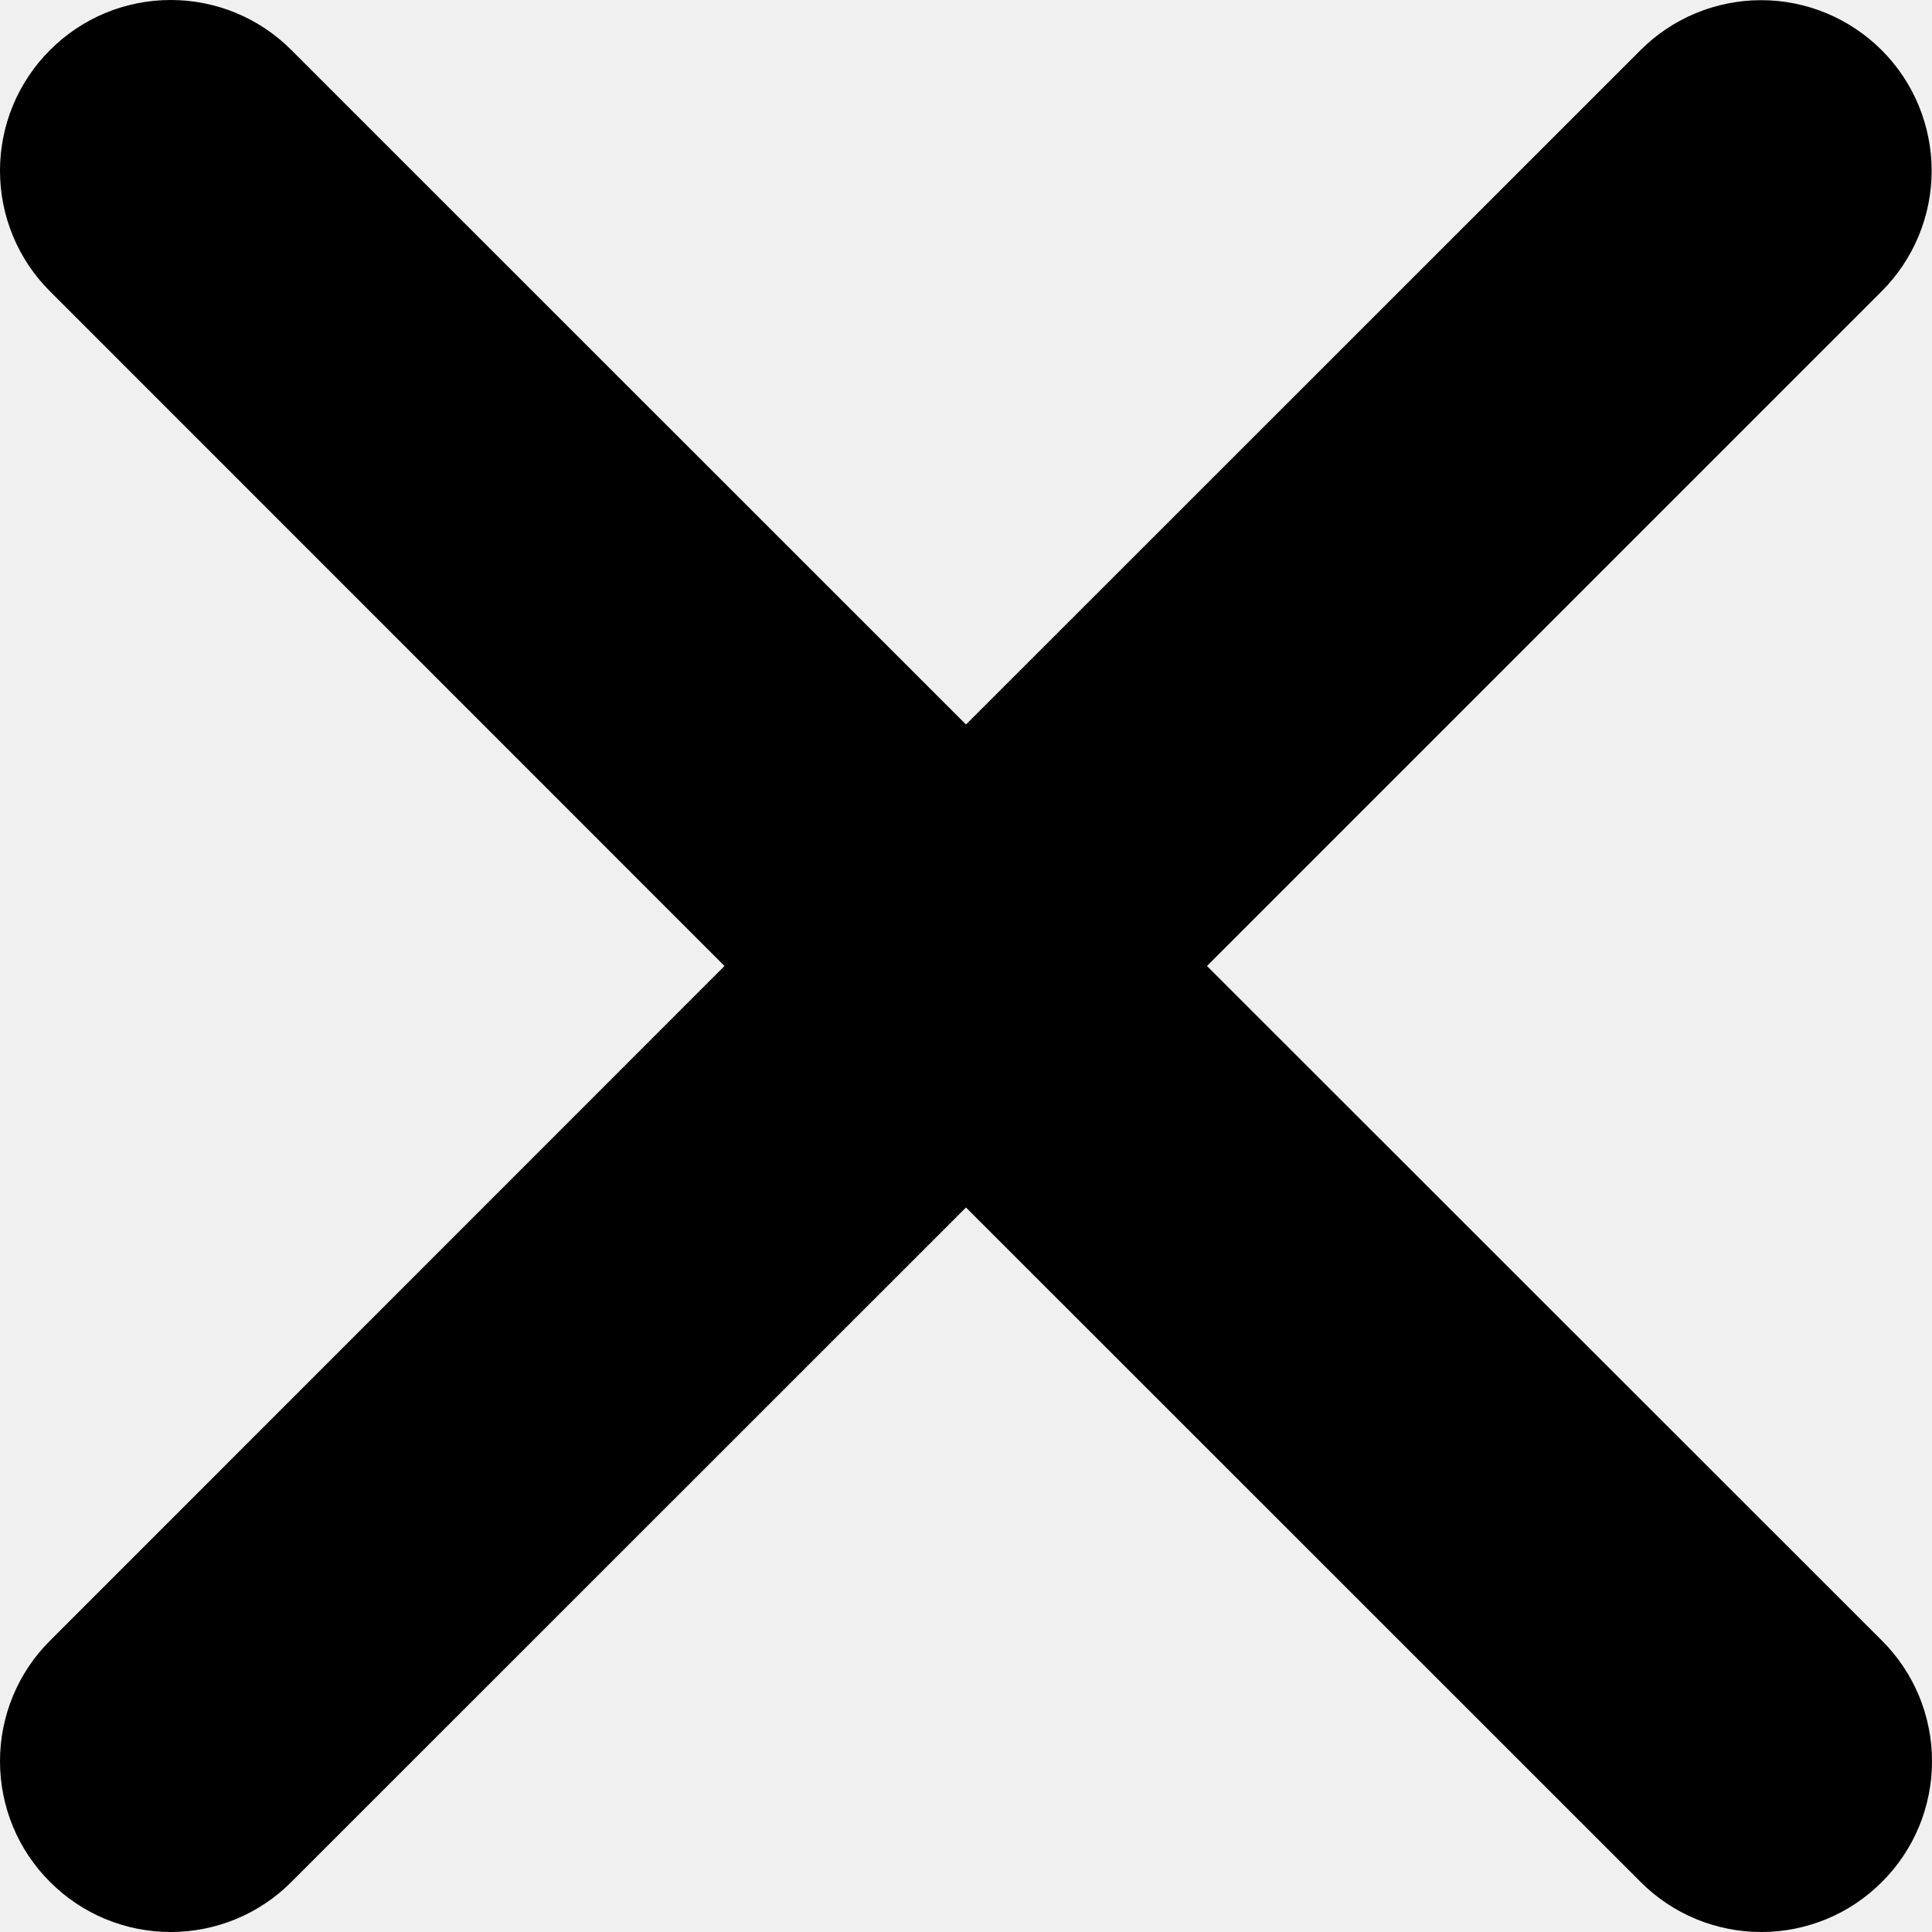
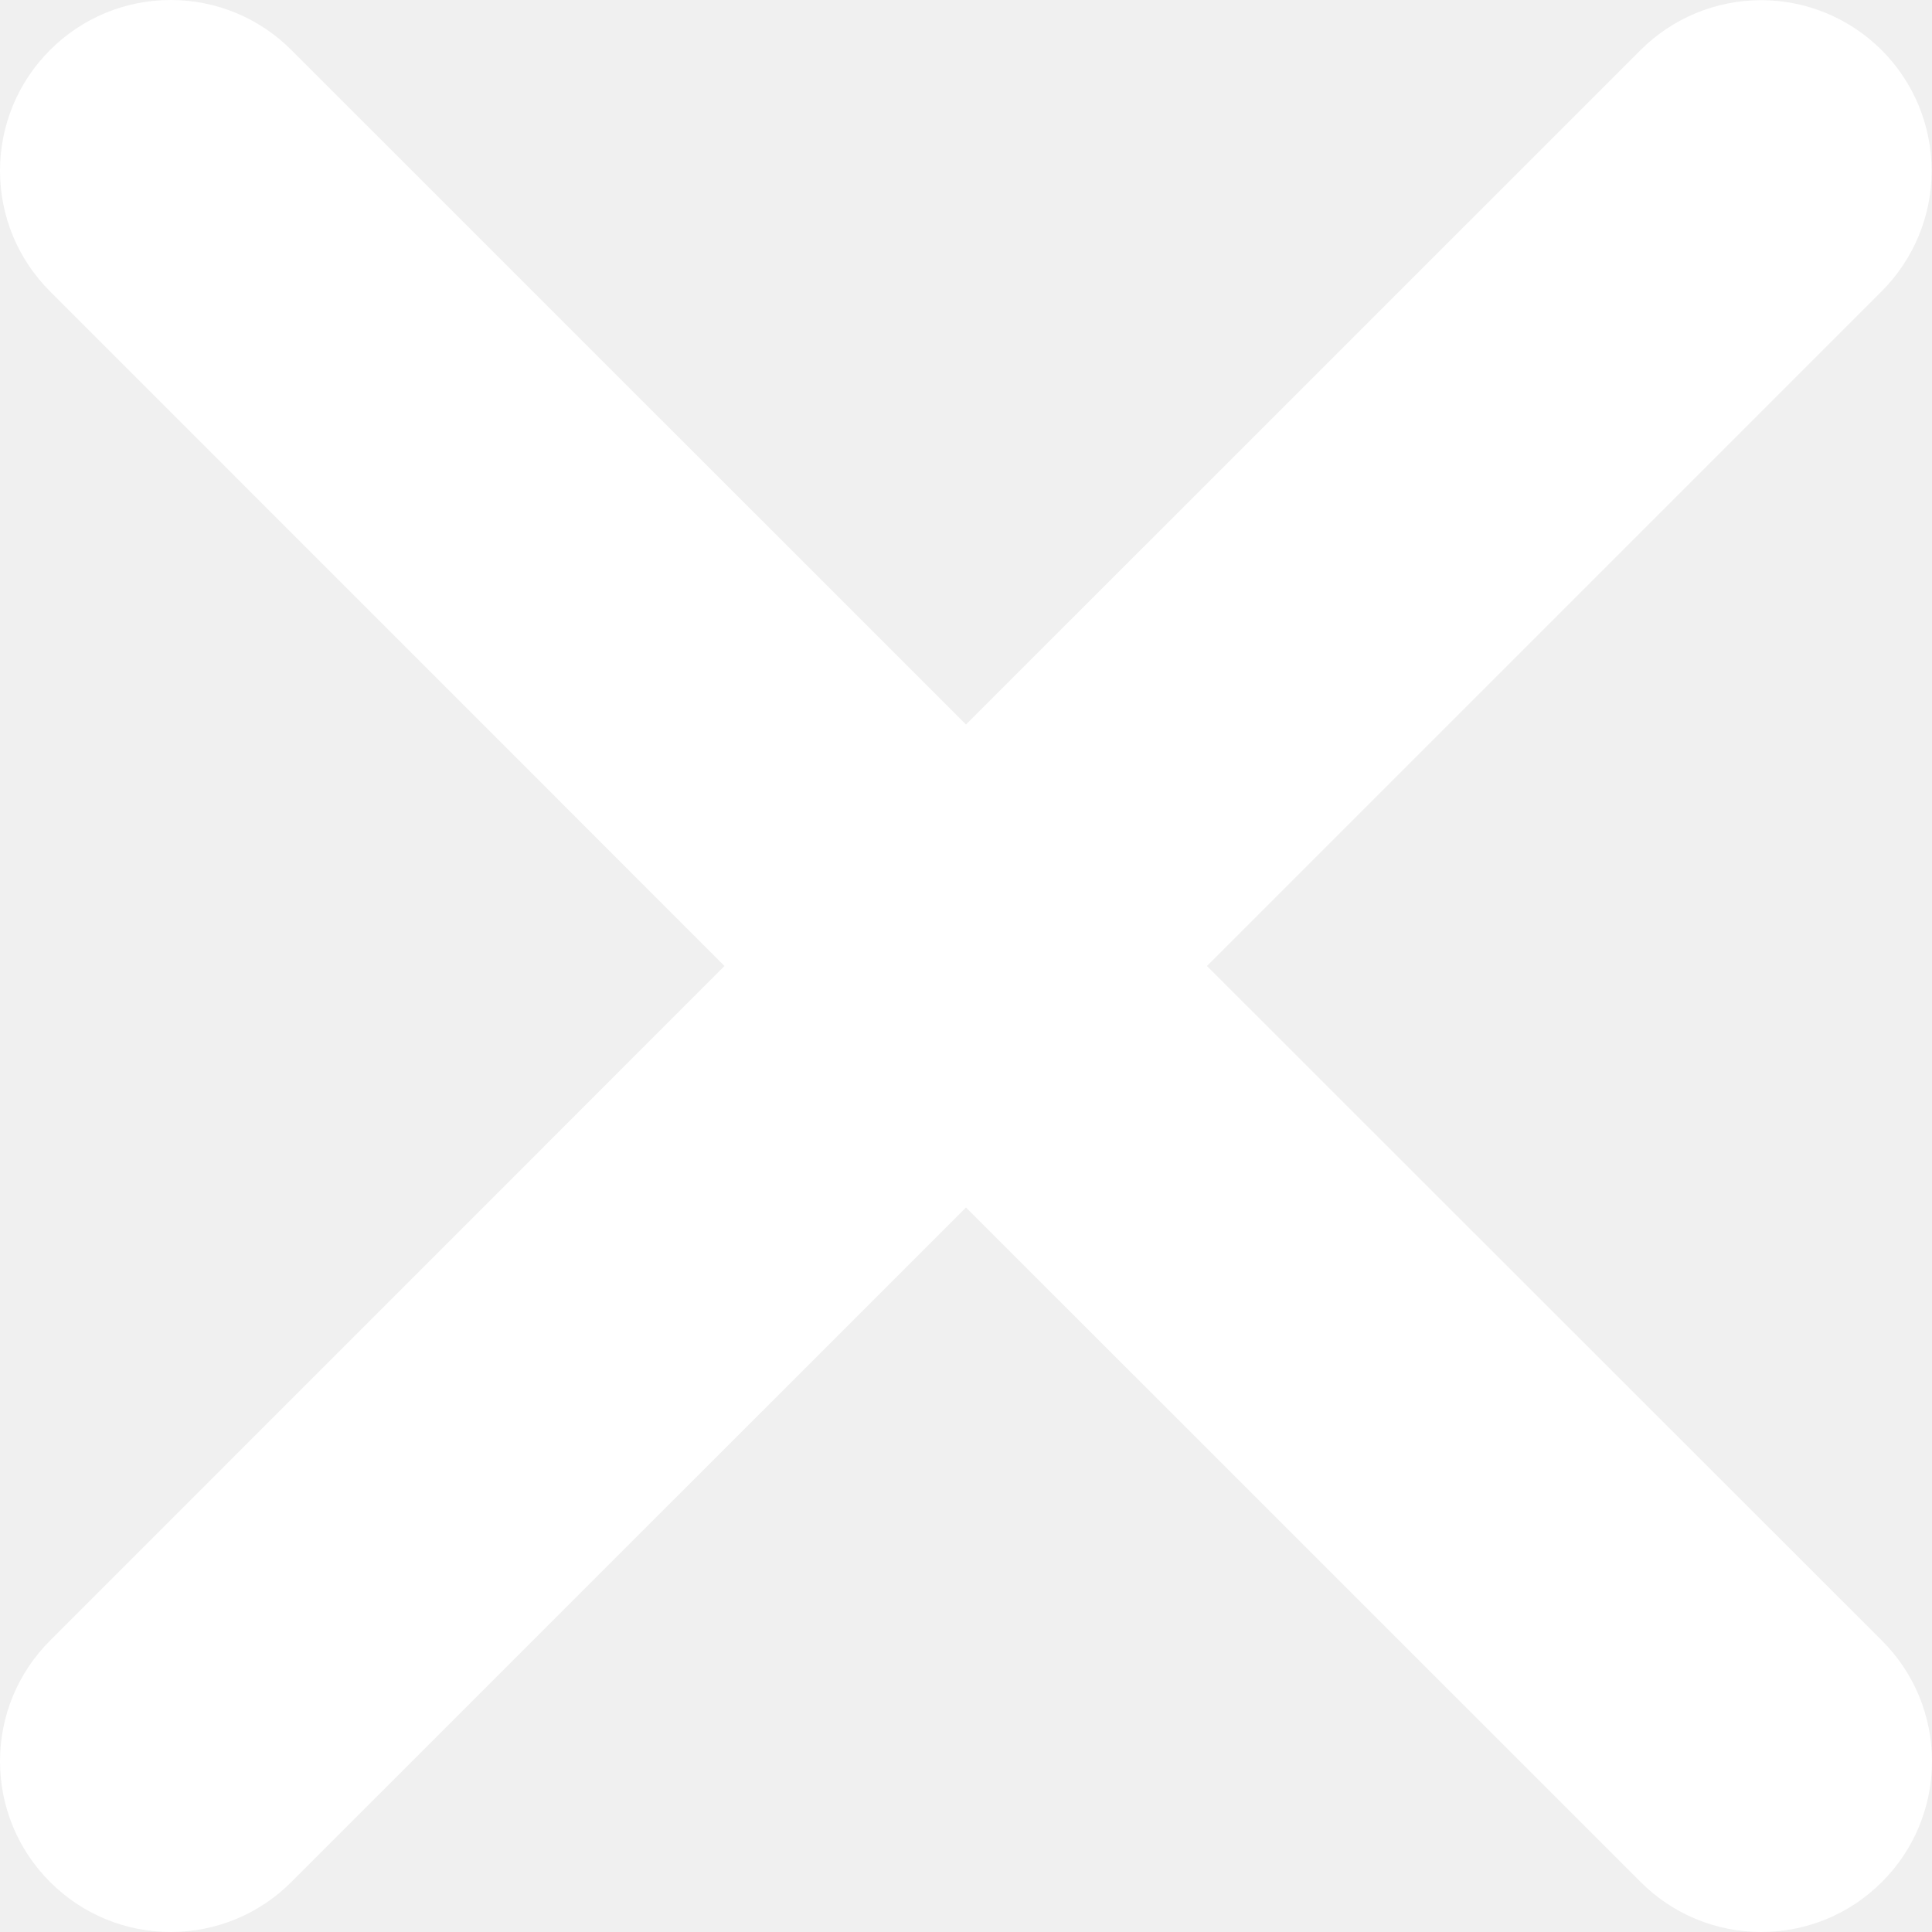
<svg xmlns="http://www.w3.org/2000/svg" width="8" height="8" viewBox="0 0 11 11" fill="none">
-   <path d="M6.872 5.5L10.713 1.659C10.895 1.477 10.998 1.23 10.998 0.973C10.998 0.715 10.896 0.468 10.714 0.286C10.532 0.104 10.285 0.001 10.028 0.001C9.77 0.001 9.523 0.103 9.341 0.285L5.5 4.125L1.659 0.285C1.477 0.102 1.23 0 0.972 0C0.714 0 0.467 0.102 0.285 0.285C0.102 0.467 0 0.714 0 0.972C0 1.23 0.102 1.477 0.285 1.659L4.125 5.5L0.285 9.341C0.102 9.523 0 9.77 0 10.028C0 10.286 0.102 10.533 0.285 10.715C0.467 10.898 0.714 11 0.972 11C1.23 11 1.477 10.898 1.659 10.715L5.5 6.875L9.341 10.715C9.523 10.898 9.77 11 10.028 11C10.286 11 10.533 10.898 10.715 10.715C10.898 10.533 11 10.286 11 10.028C11 9.77 10.898 9.523 10.715 9.341L6.872 5.5Z" fill="black" />
+   <path d="M6.872 5.5L10.713 1.659C10.895 1.477 10.998 1.23 10.998 0.973C10.998 0.715 10.896 0.468 10.714 0.286C10.532 0.104 10.285 0.001 10.028 0.001C9.77 0.001 9.523 0.103 9.341 0.285L5.5 4.125L1.659 0.285C1.477 0.102 1.23 0 0.972 0C0.714 0 0.467 0.102 0.285 0.285C0.102 0.467 0 0.714 0 0.972C0 1.23 0.102 1.477 0.285 1.659L4.125 5.5L0.285 9.341C0.102 9.523 0 9.77 0 10.028C0 10.286 0.102 10.533 0.285 10.715C0.467 10.898 0.714 11 0.972 11C1.23 11 1.477 10.898 1.659 10.715L5.5 6.875L9.341 10.715C9.523 10.898 9.77 11 10.028 11C10.286 11 10.533 10.898 10.715 10.715C10.898 10.533 11 10.286 11 10.028C11 9.77 10.898 9.523 10.715 9.341L6.872 5.5Z" fill="#fff" />
</svg>
